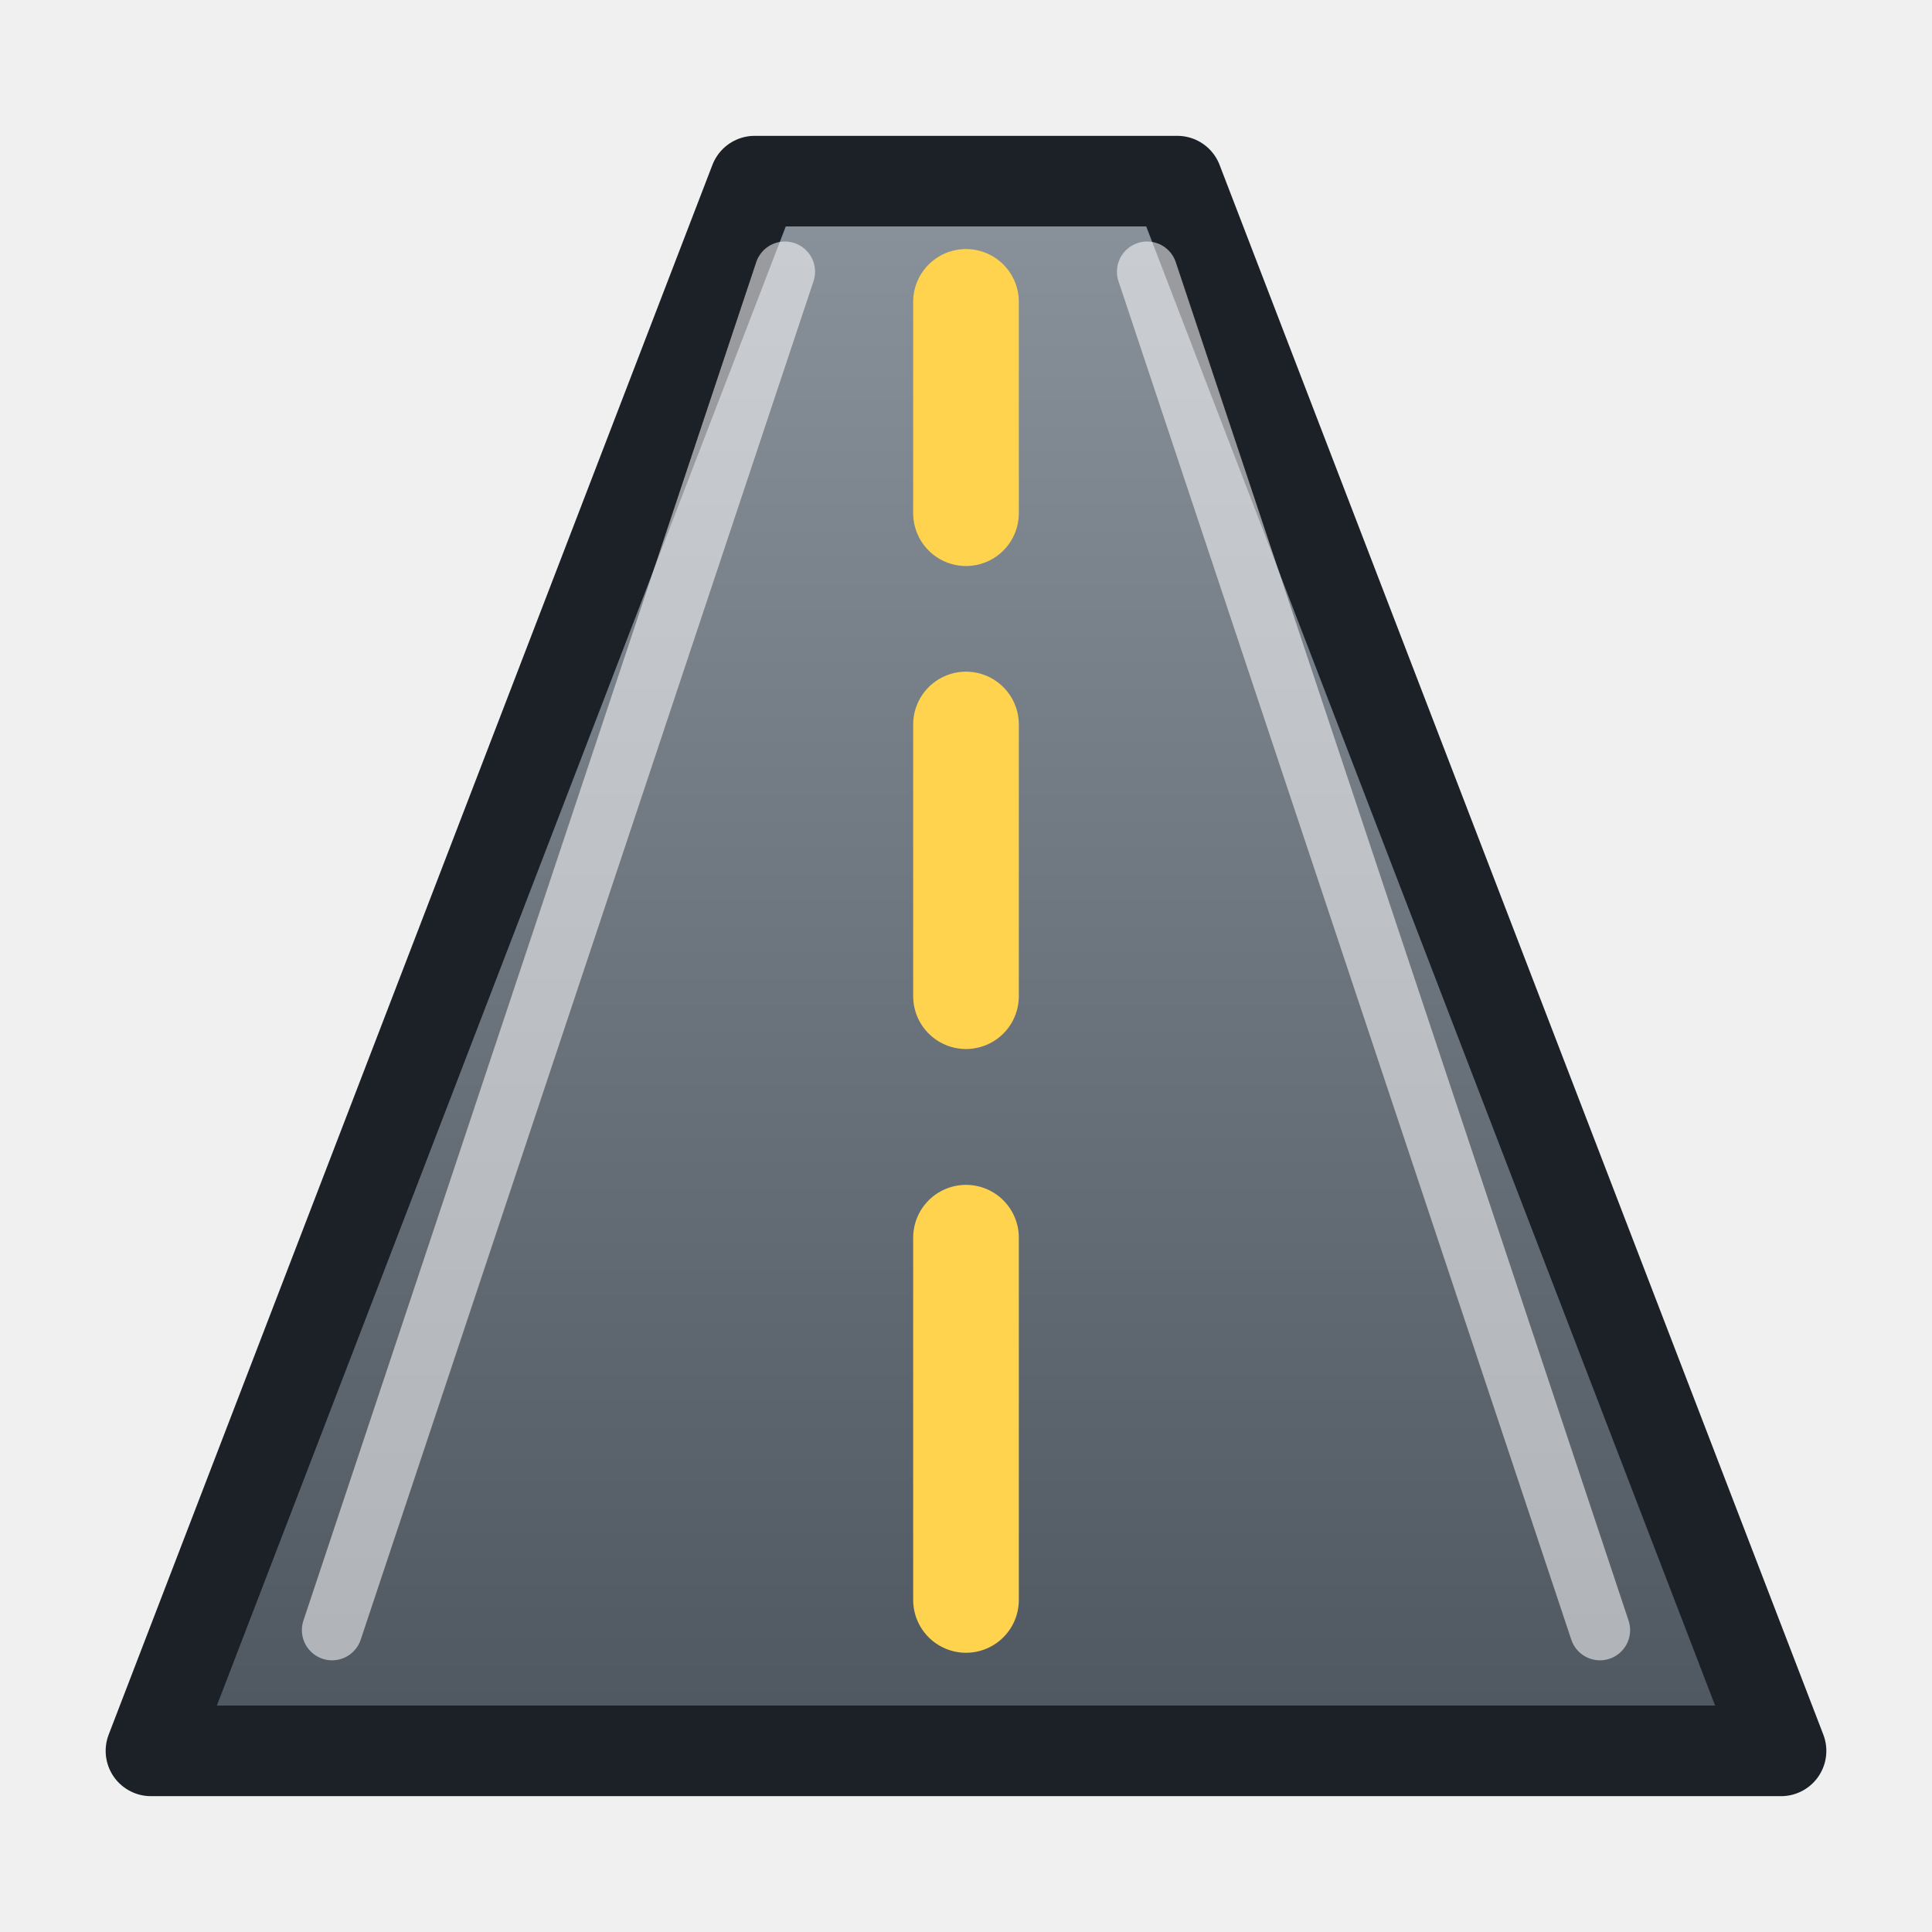
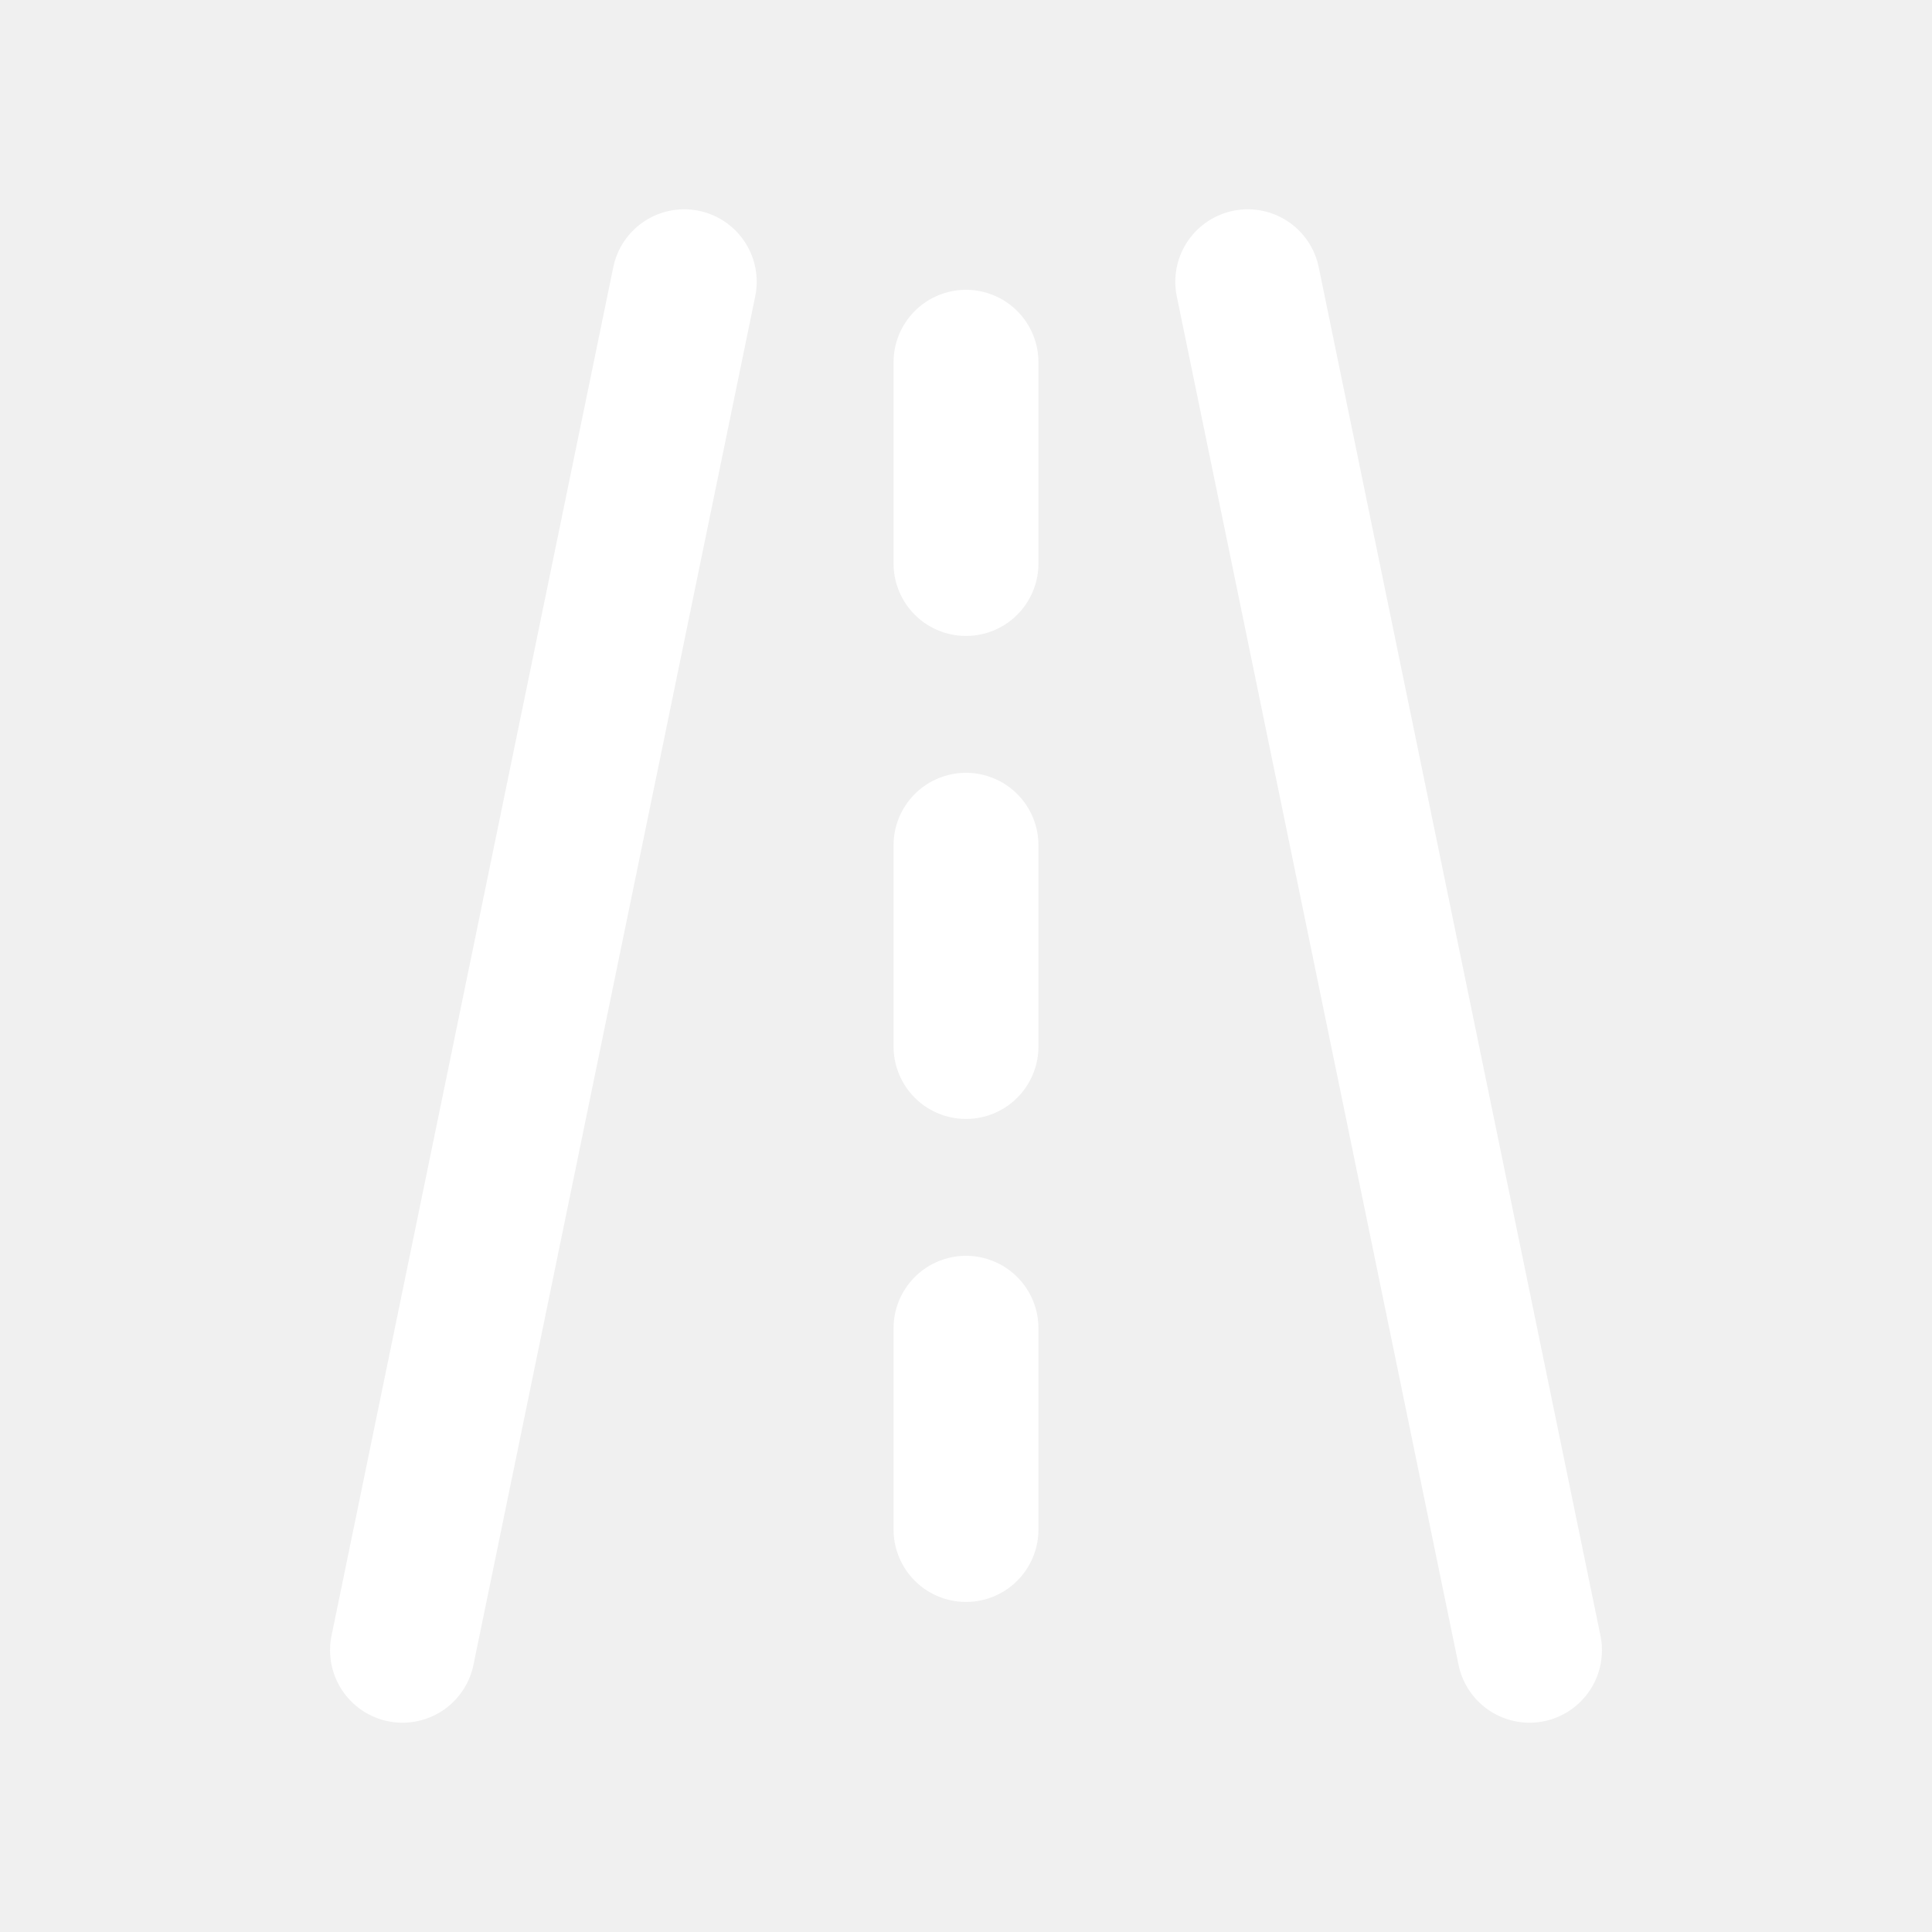
- <svg xmlns="http://www.w3.org/2000/svg" width="128" height="128" viewBox="0 0 128 128">
-   <defs>
-     <linearGradient id="g" x1="0" y1="0" x2="0" y2="1">
-       <stop offset="0" stop-color="#8A929C" />
-       <stop offset="1" stop-color="#4E5660" />
-     </linearGradient>
-   </defs>
-   <path d="M50 12 L78 12 L118 116 L10 116 Z" fill="url(#g)" stroke="#1C2128" stroke-width="6" stroke-linejoin="round" />
-   <path d="M64 20 L64 34 M64 48 L64 66 M64 82 L64 106" stroke="#FFD34D" stroke-width="7" stroke-linecap="round" />
-   <path d="M52 18 L22 108" stroke="#fff" stroke-opacity="0.55" stroke-width="4" stroke-linecap="round" />
-   <path d="M76 18 L106 108" stroke="#fff" stroke-opacity="0.55" stroke-width="4" stroke-linecap="round" />
+ <svg xmlns="http://www.w3.org/2000/svg" width="128" height="128" viewBox="0 0 24 24">
+   <g fill="none" stroke="#ffffff" stroke-width="1.8" stroke-linecap="round" stroke-linejoin="round">
+     <path d="M8.5 3.5L5 20.5M15.5 3.5l3.5 17M12 4.5V7M12 10.5V13M12 16.5V19" />
+   </g>
</svg>
